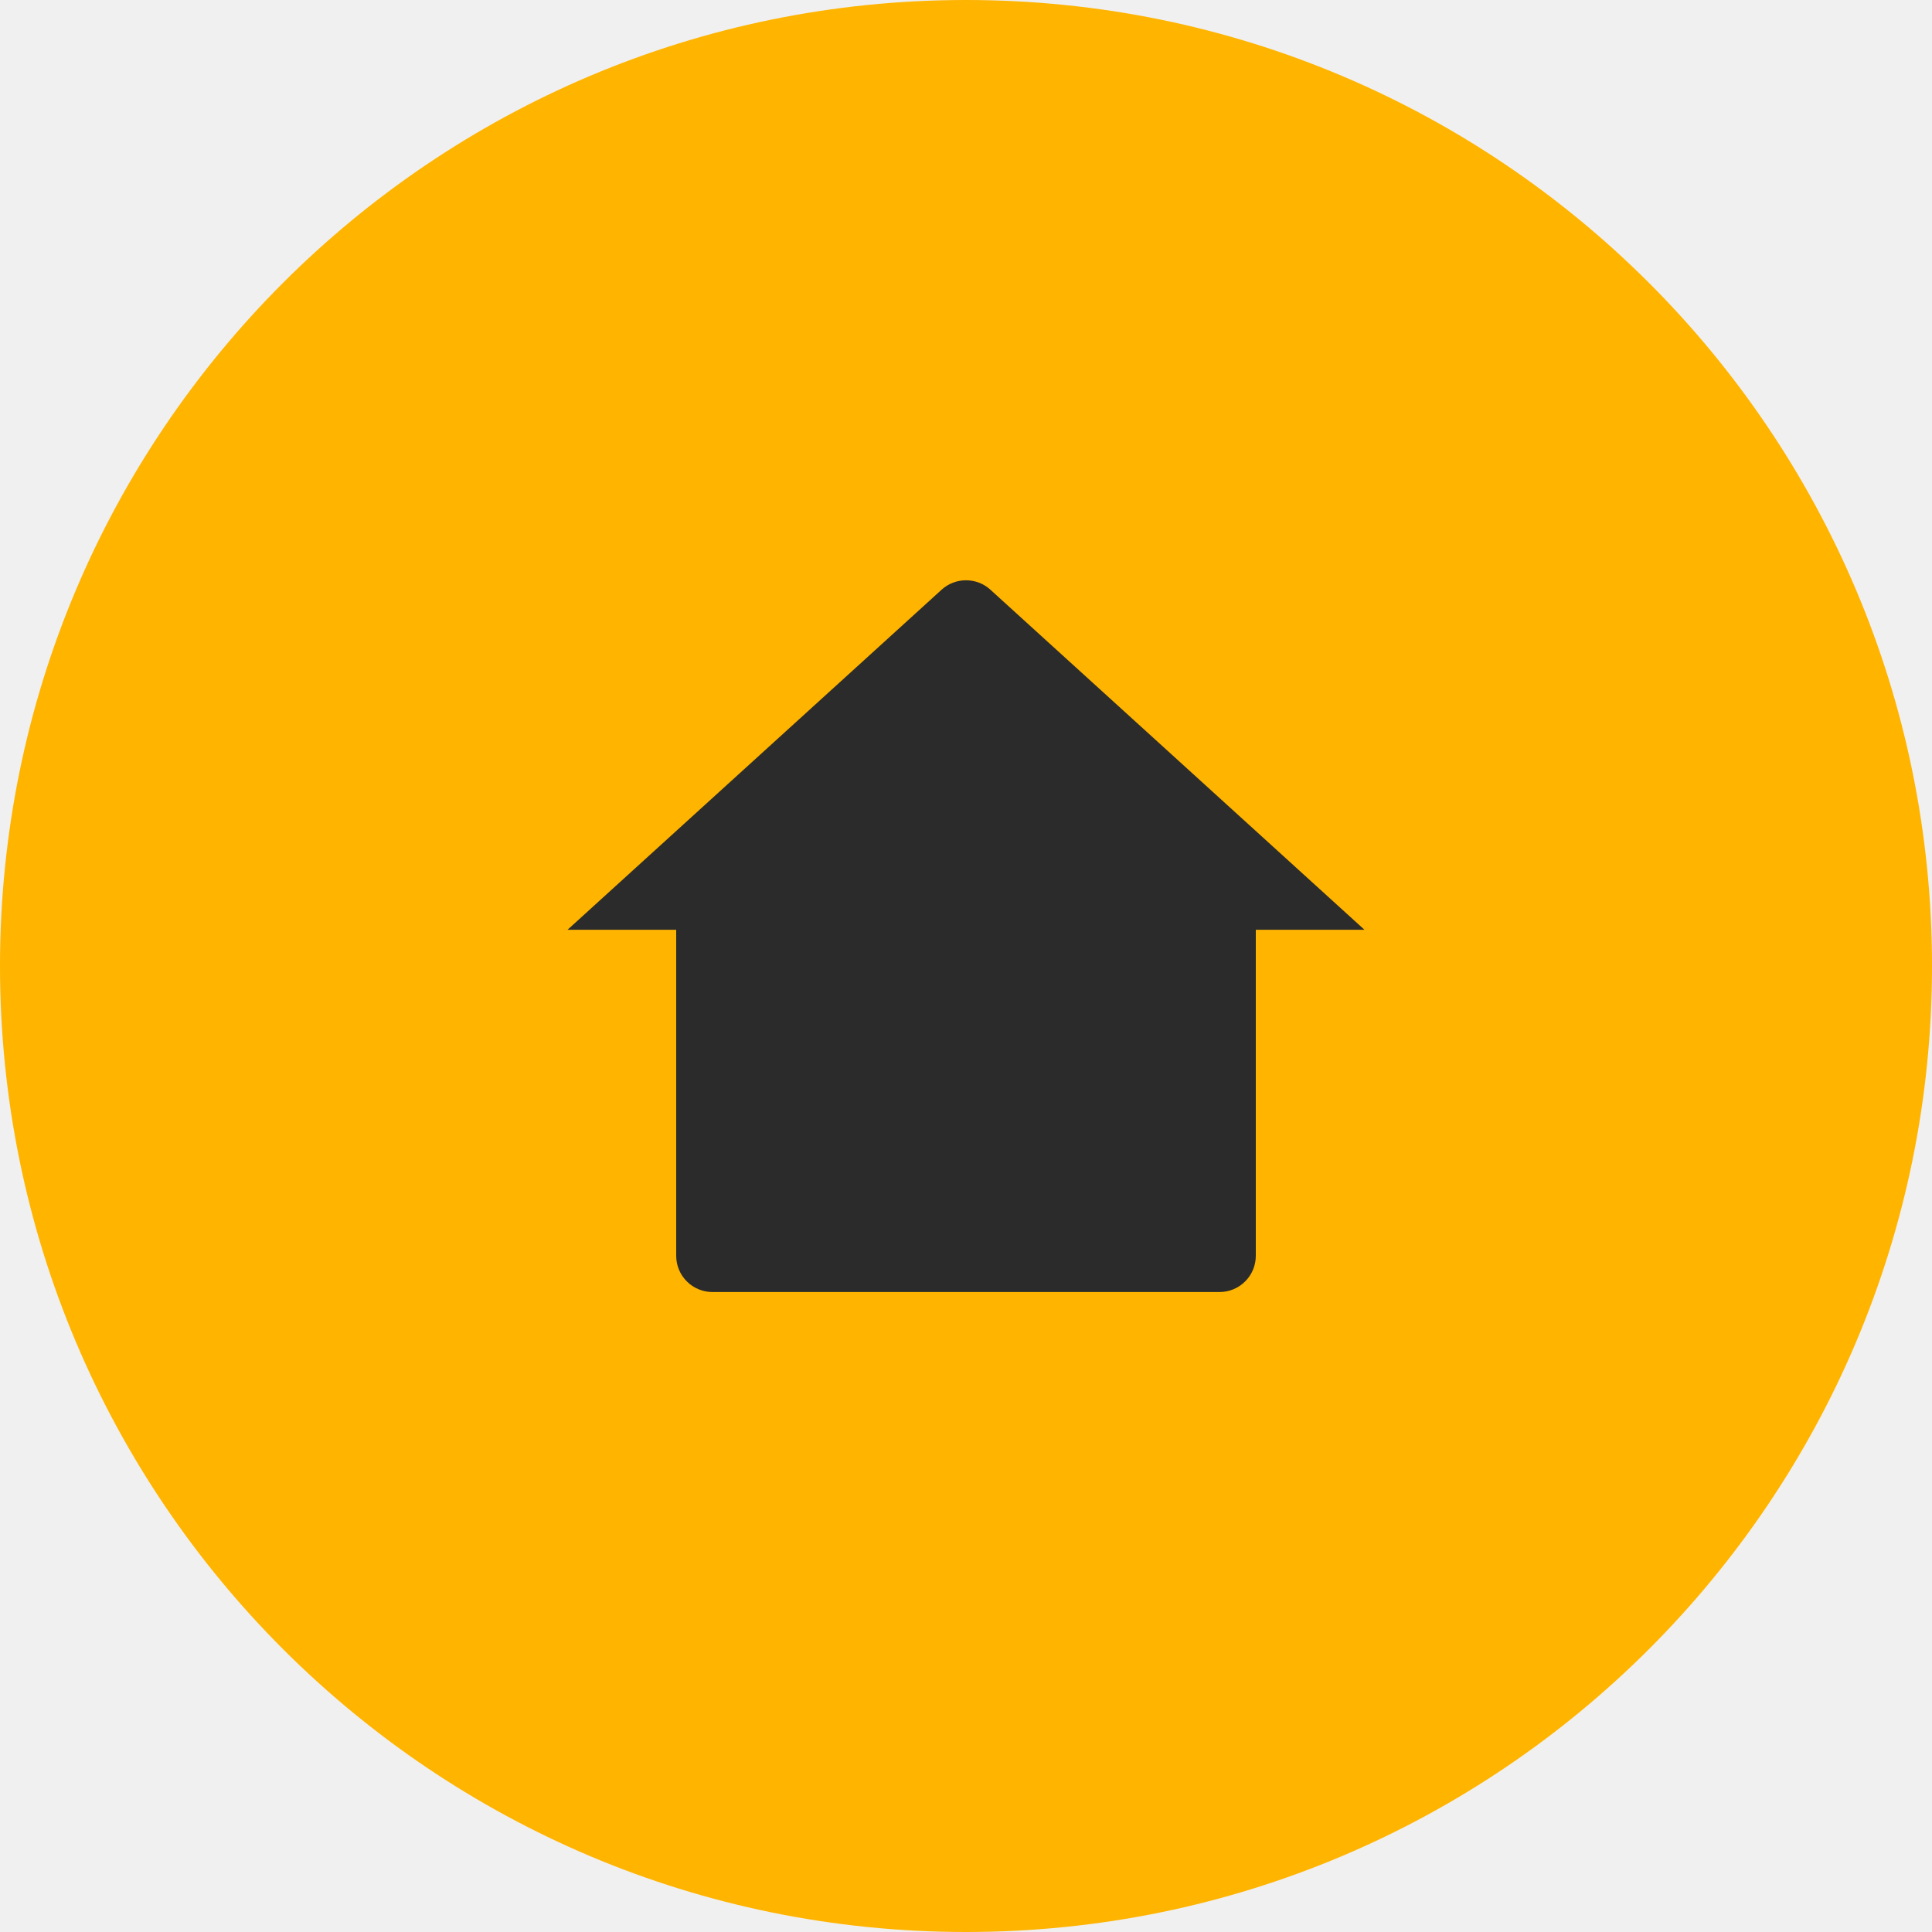
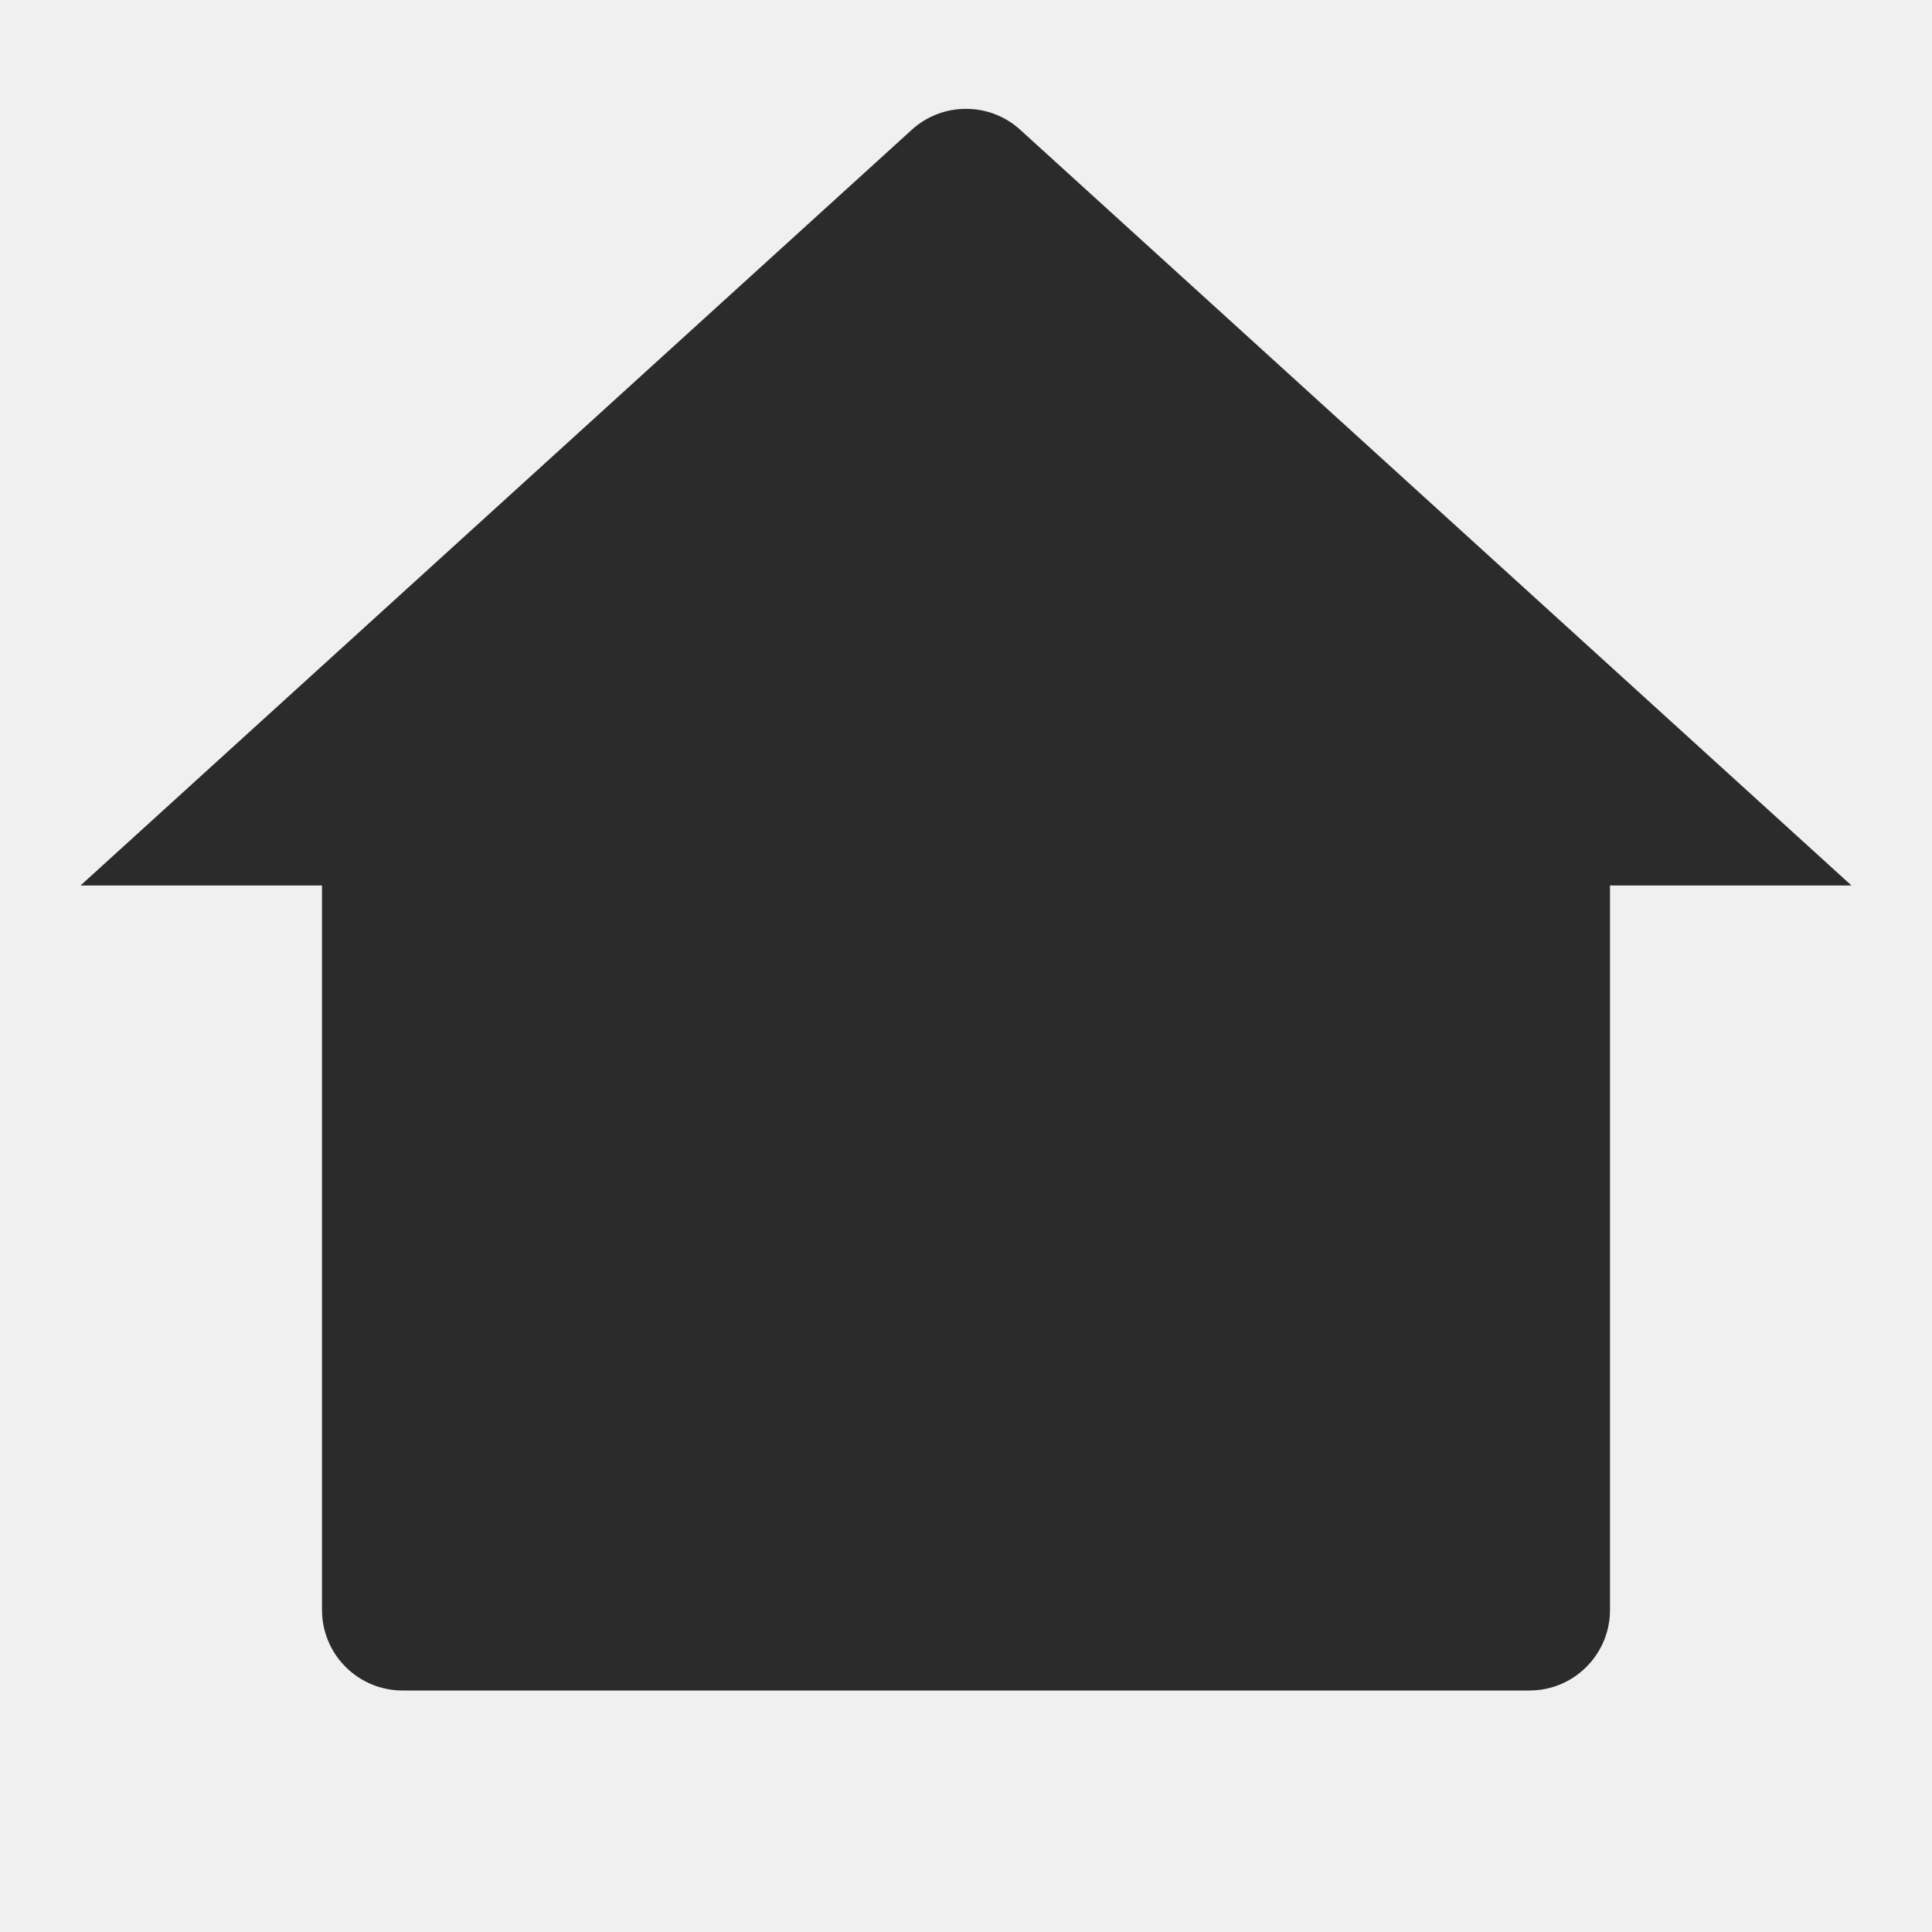
- <svg xmlns="http://www.w3.org/2000/svg" width="40" height="40" viewBox="0 0 40 40" fill="none">
-   <circle cx="20" cy="20" r="20" fill="#FFB400" />
-   <g clip-path="url(#clip0_2_586)">
-     <path d="M26 26C26 26.199 25.921 26.39 25.78 26.53C25.64 26.671 25.449 26.75 25.25 26.75H14.75C14.551 26.75 14.36 26.671 14.22 26.53C14.079 26.39 14 26.199 14 26V19.25H11.75L19.495 12.209C19.633 12.083 19.813 12.014 20 12.014C20.187 12.014 20.367 12.083 20.505 12.209L28.25 19.25H26V26Z" fill="#2B2B2B" />
+ <svg xmlns="http://www.w3.org/2000/svg" width="18" height="18" viewBox="0 0 18 18" fill="none">
+   <g clip-path="url(#clip0_2_588)">
+     <path d="M15 15C15 15.199 14.921 15.39 14.78 15.53C14.64 15.671 14.449 15.75 14.25 15.75H3.75C3.551 15.75 3.36 15.671 3.22 15.53C3.079 15.39 3 15.199 3 15V8.25H0.75L8.495 1.209C8.633 1.083 8.813 1.014 9 1.014C9.187 1.014 9.367 1.083 9.505 1.209L17.25 8.25H15V15Z" fill="#2B2B2B" />
  </g>
  <defs>
-     <clipPath id="clip0_2_586">
-       <rect width="18" height="18" fill="white" transform="translate(11 11)" />
+     <clipPath id="clip0_2_588">
+       <rect width="18" height="18" fill="white" />
    </clipPath>
  </defs>
</svg>
